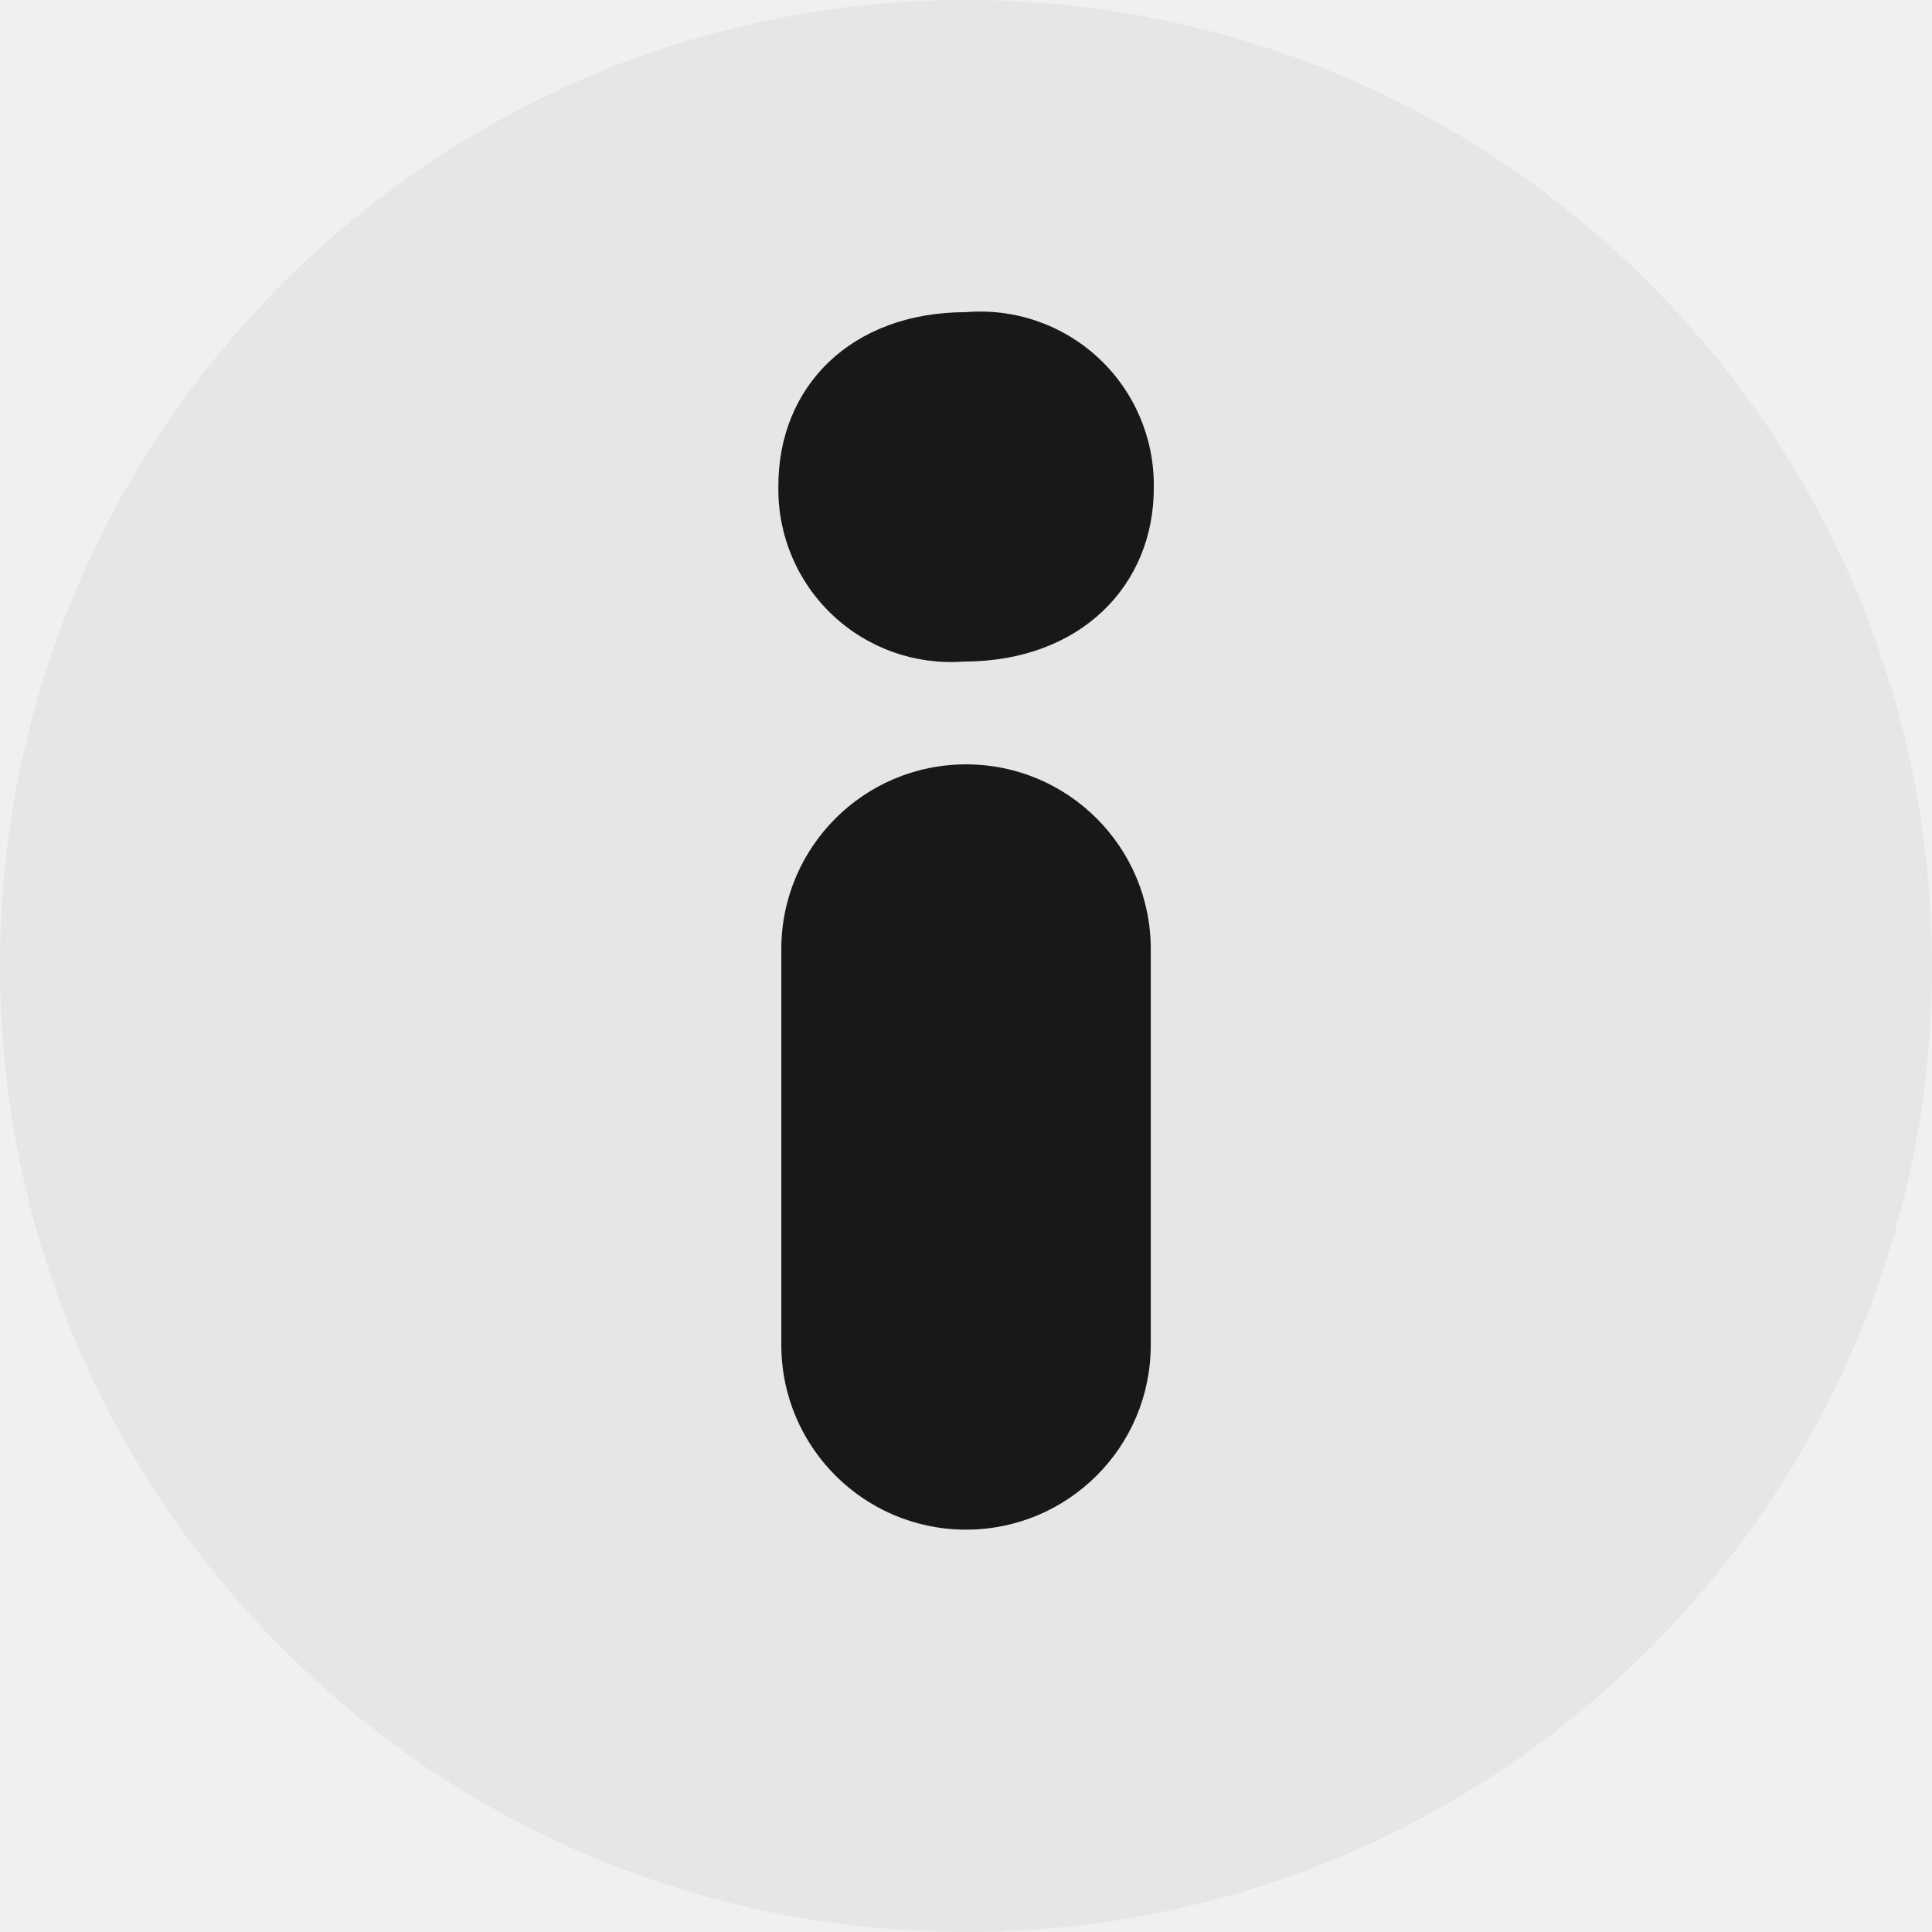
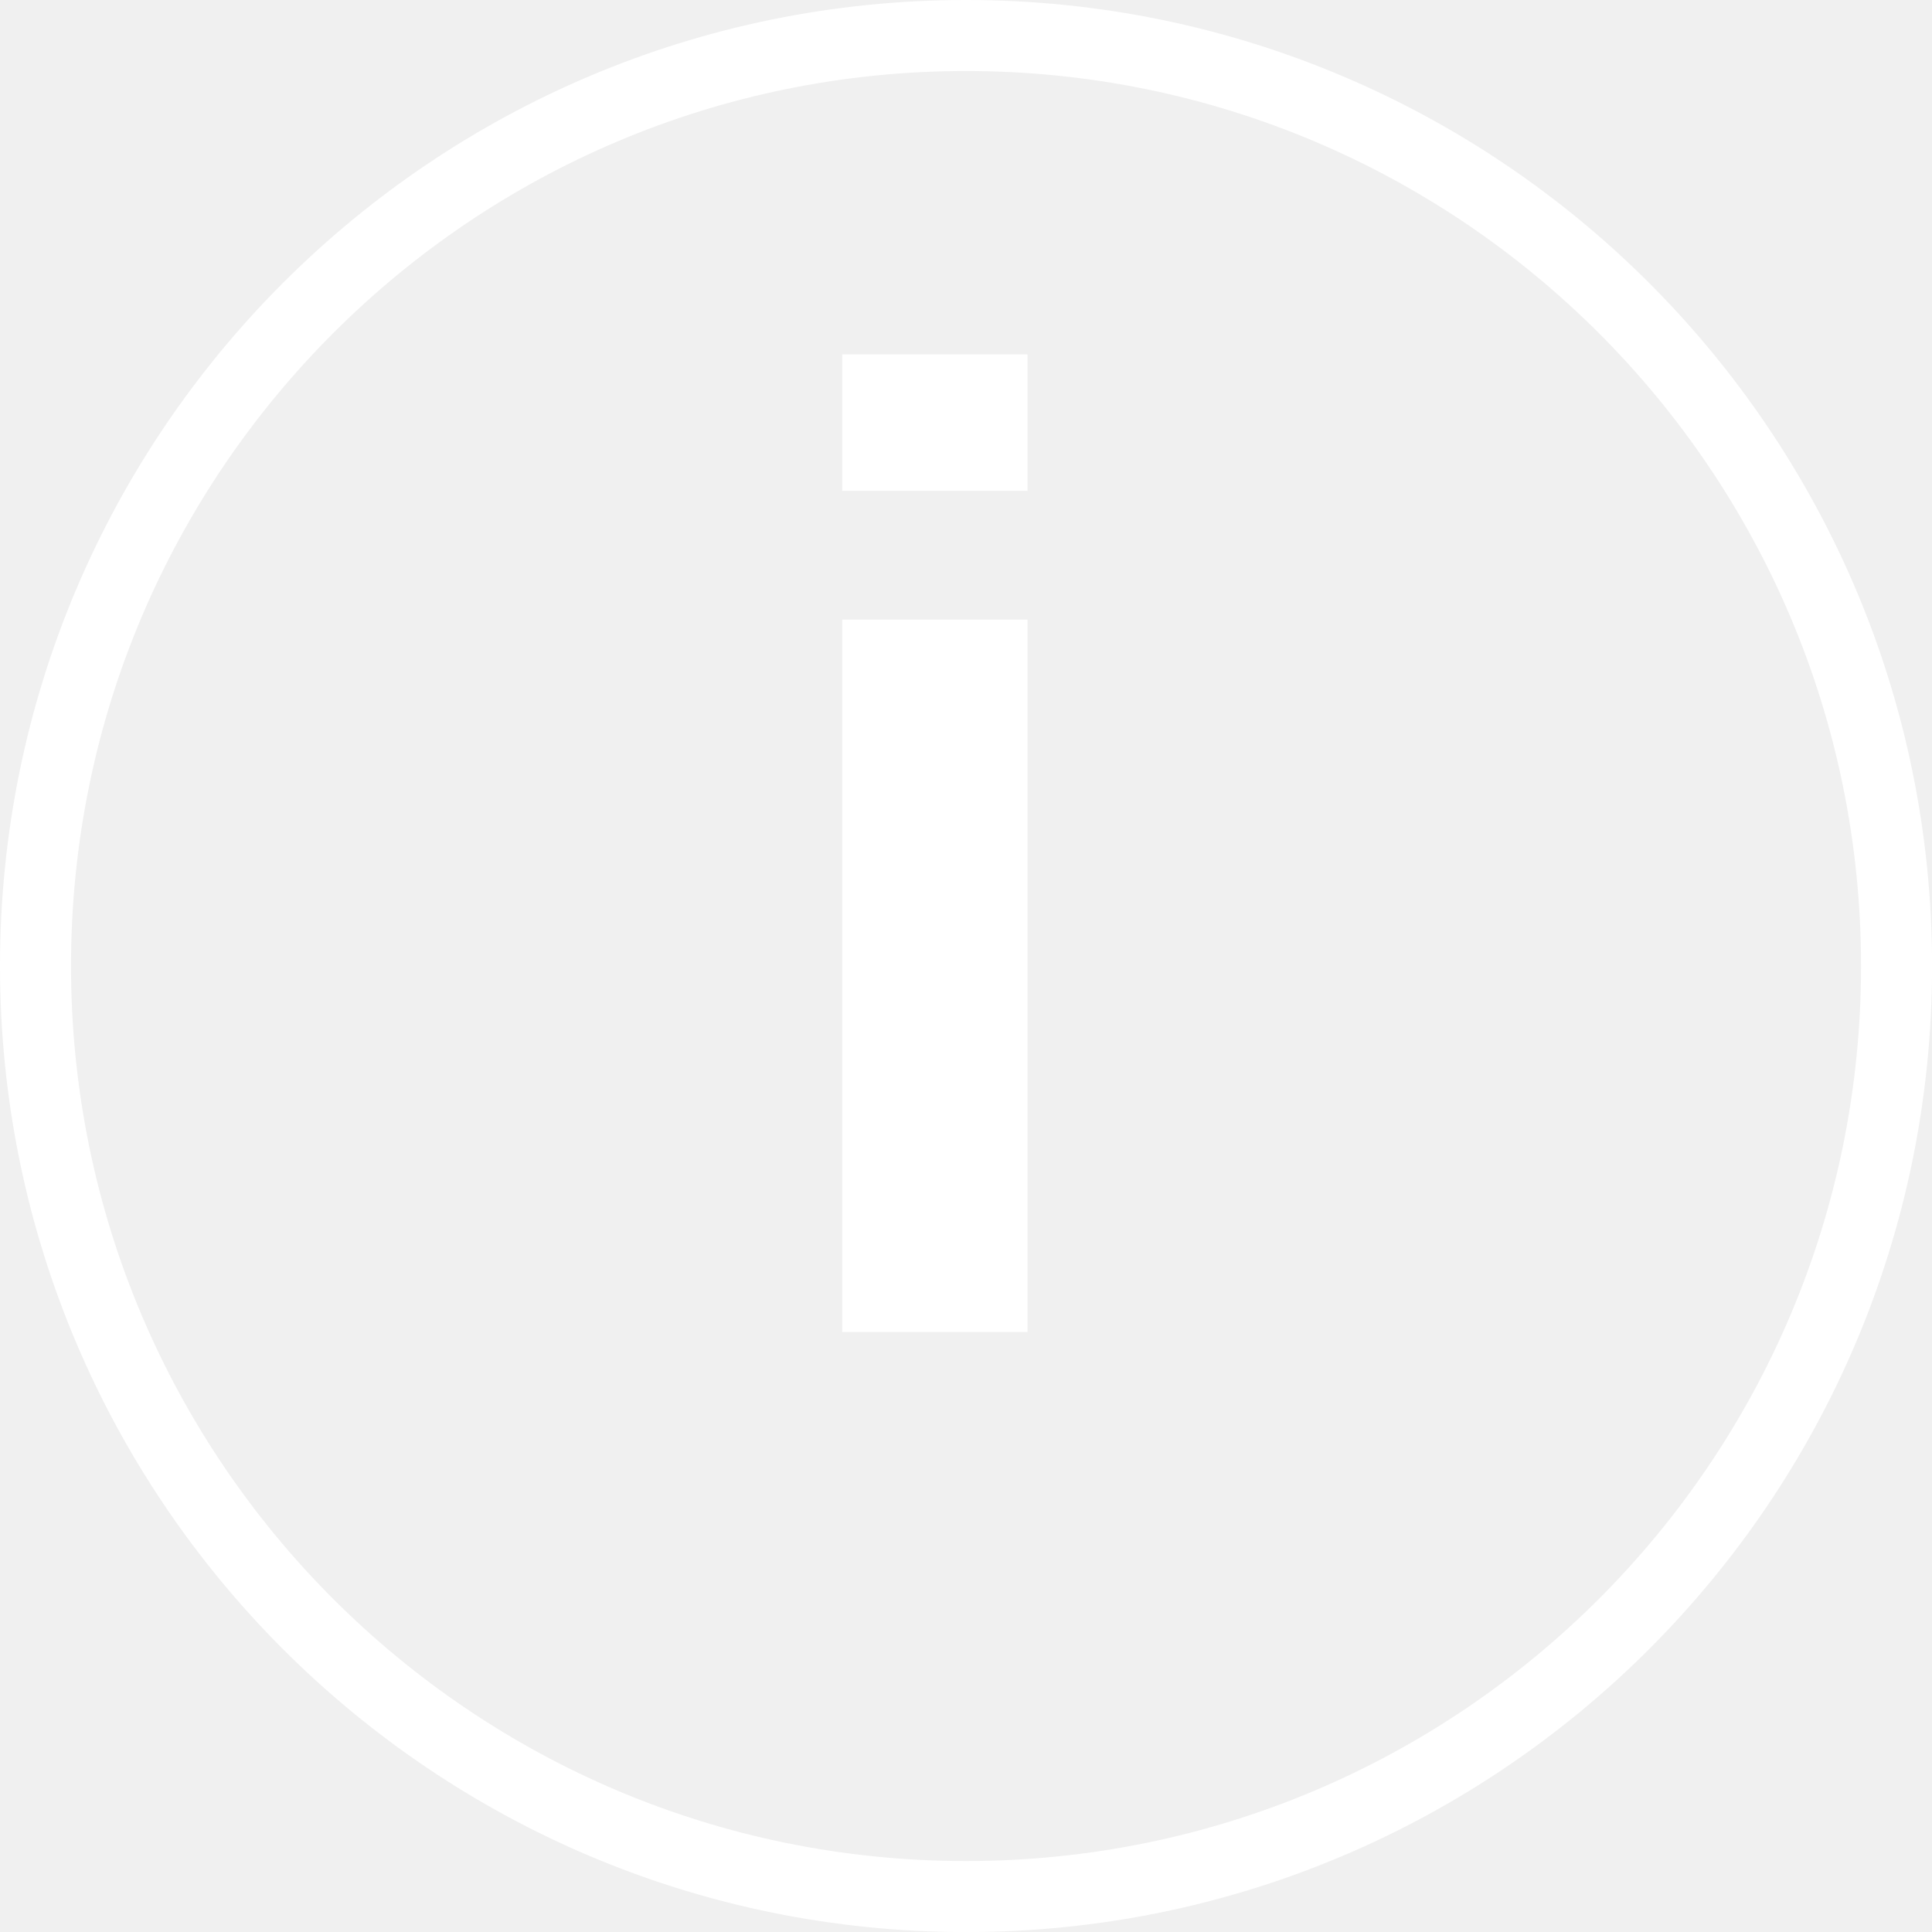
- <svg xmlns="http://www.w3.org/2000/svg" width="46.5" height="46.5" viewBox="0 0 46.5 46.5">
-   <g id="Group_2799" data-name="Group 2799" transform="translate(-1429.33 -1007.074)">
-     <circle id="Ellipse_3650" data-name="Ellipse 3650" cx="23.25" cy="23.25" r="23.25" transform="translate(1429.33 1007.074)" fill="#e6e6e6" />
-     <g id="Group_2784" data-name="Group 2784" transform="translate(1448.063 1014.587)">
-       <path id="Path_5093" data-name="Path 5093" d="M622.143,1312.079c.013,2.352-1.75,4.2-4.578,4.2a4.153,4.153,0,0,1-4.458-4.2c-.014-2.424,1.759-4.21,4.52-4.21A4.174,4.174,0,0,1,622.143,1312.079Zm-8.965,20.646V1323.2a4.446,4.446,0,0,1,4.447-4.447h0a4.445,4.445,0,0,1,4.445,4.447v9.527a4.444,4.444,0,0,1-4.445,4.445h0A4.446,4.446,0,0,1,613.178,1332.725Z" transform="translate(-613.106 -1307.869)" fill="#181818" />
-     </g>
+ <svg xmlns="http://www.w3.org/2000/svg" id="Group_2631" data-name="Group 2631" width="27.203" height="27.203" viewBox="0 0 27.203 27.203">
+   <text id="i" transform="translate(10.53 18.755)" fill="#fff" font-size="19" font-family="Arial-BoldMT, Arial" font-weight="700">
+     <tspan x="0" y="0">i</tspan>
+   </text>
+   <g id="Ellipse_3655" data-name="Ellipse 3655" transform="translate(0 0)" fill="none" stroke="#fff" stroke-width="1">
+     <ellipse cx="13.602" cy="13.602" rx="13.602" ry="13.602" stroke="none" />
+     <ellipse cx="13.602" cy="13.602" rx="13.102" ry="13.102" fill="none" />
  </g>
</svg>
